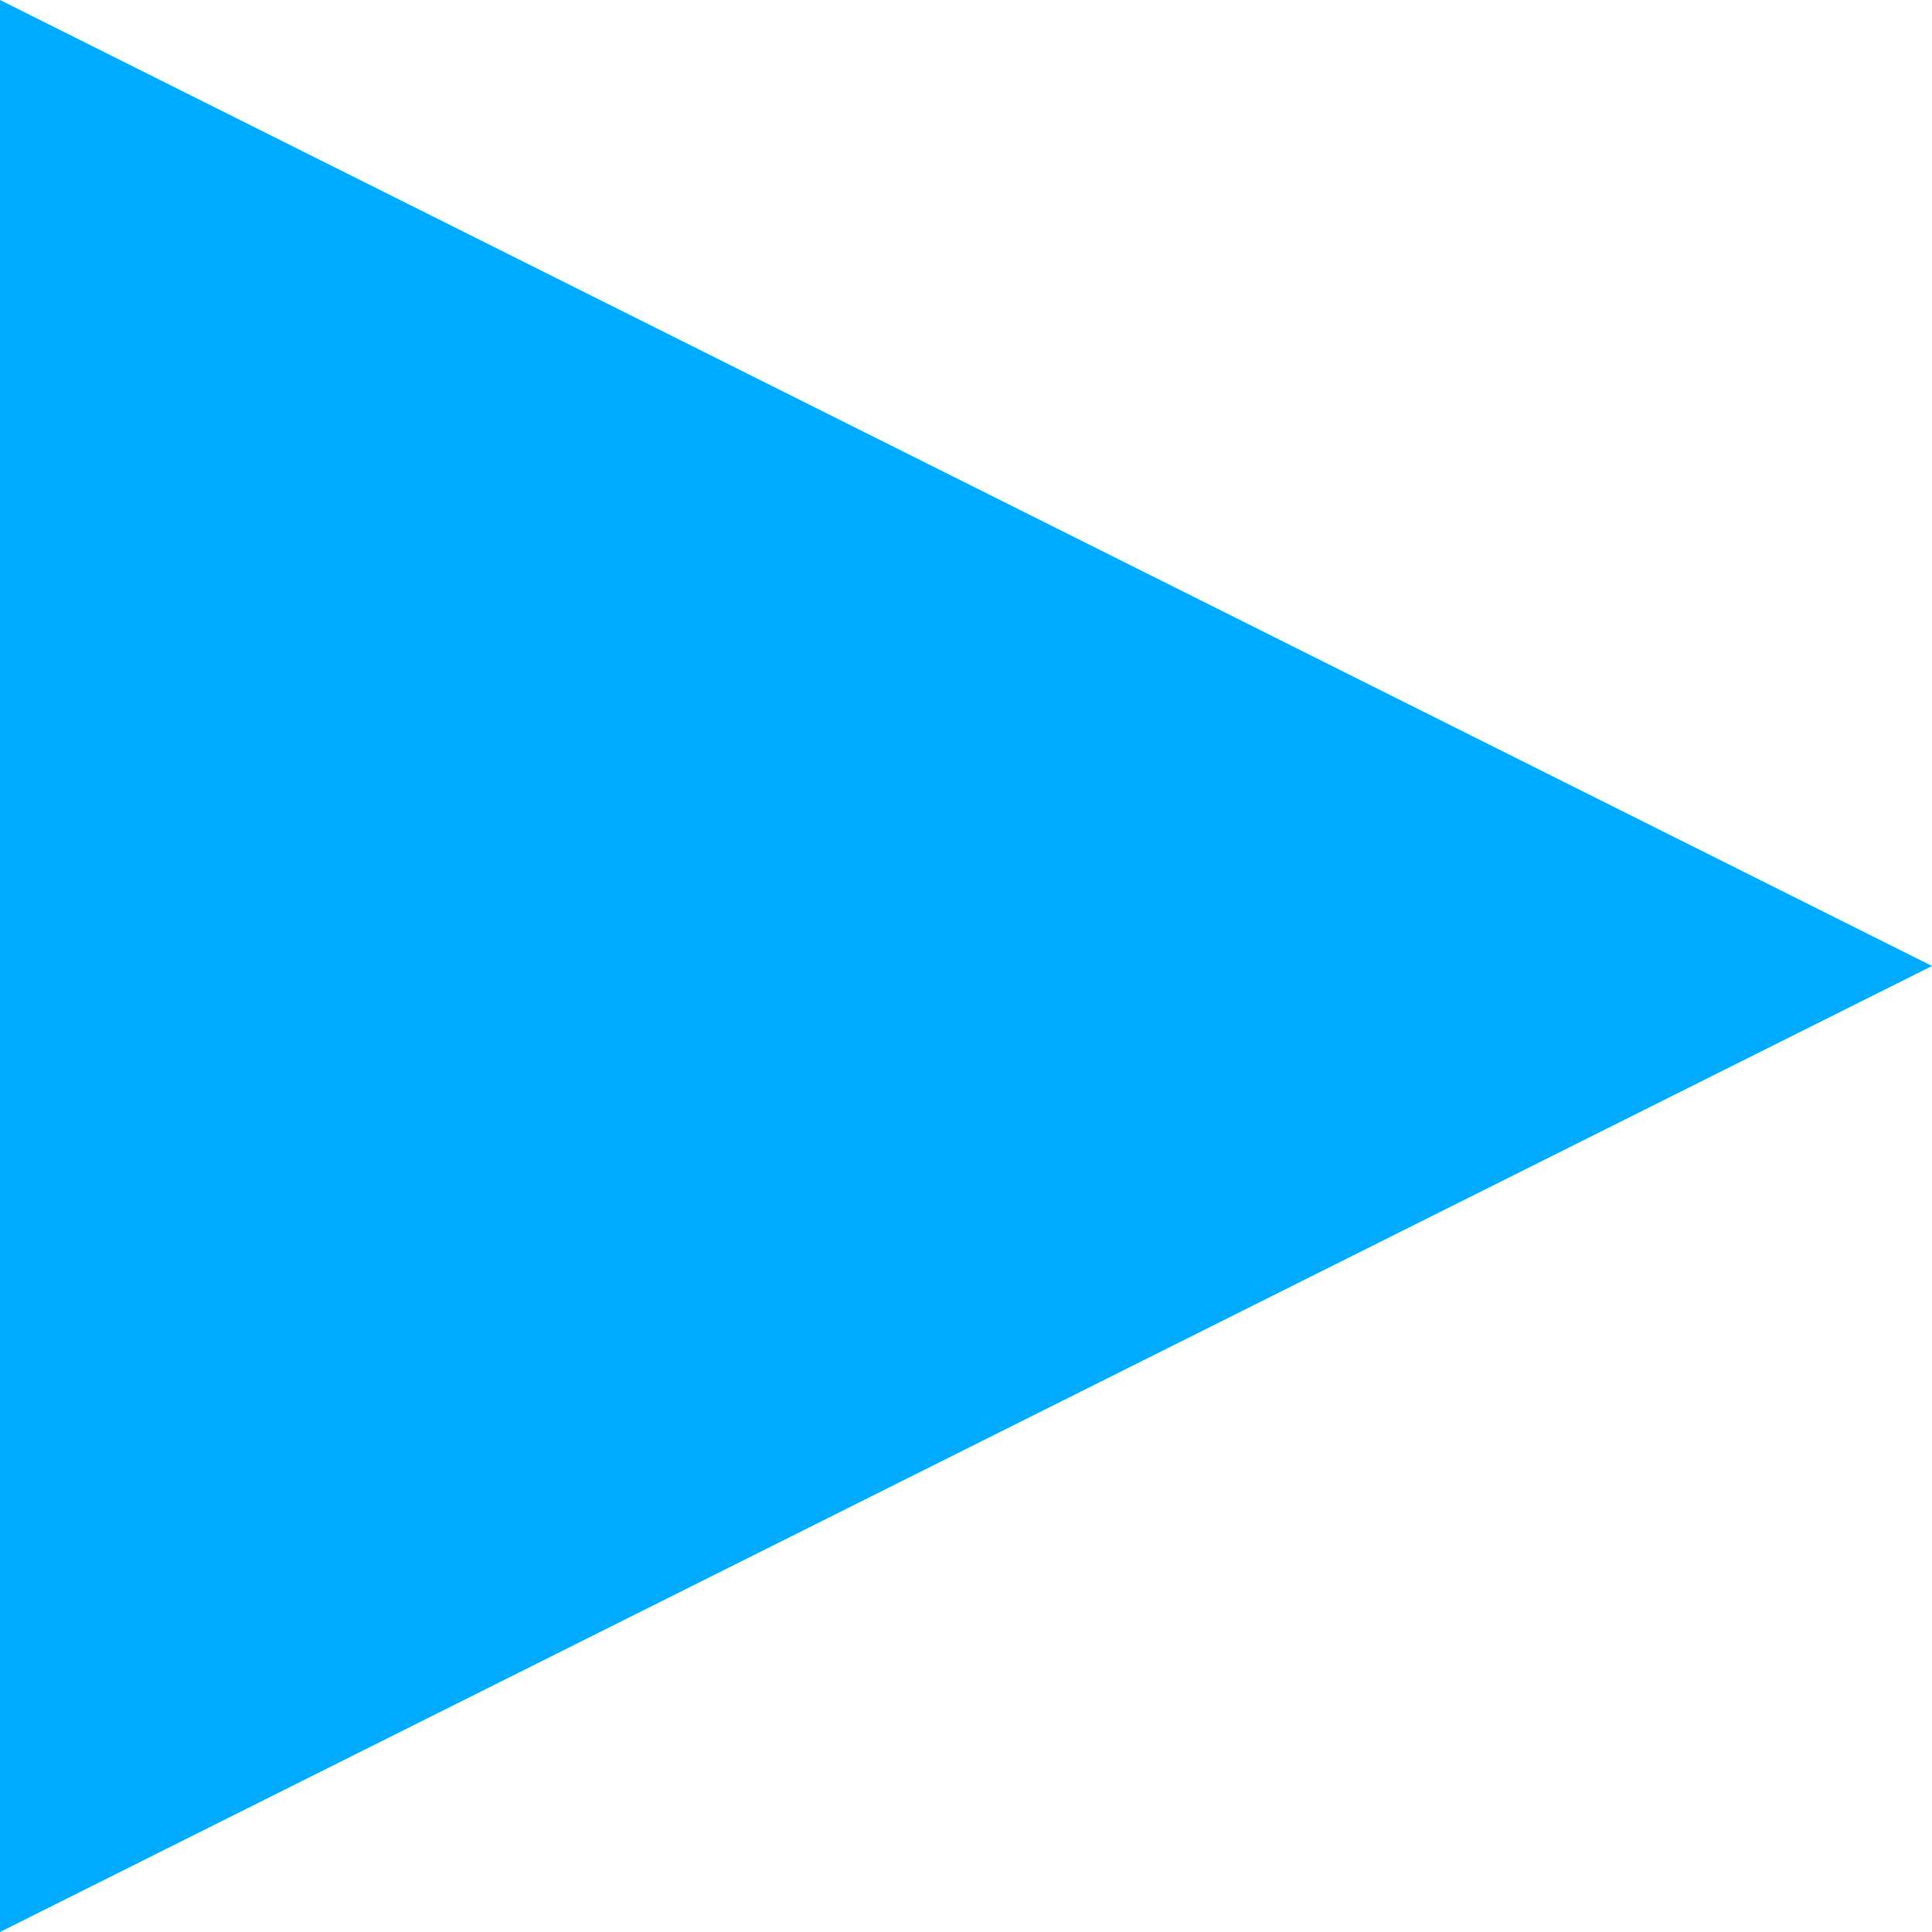
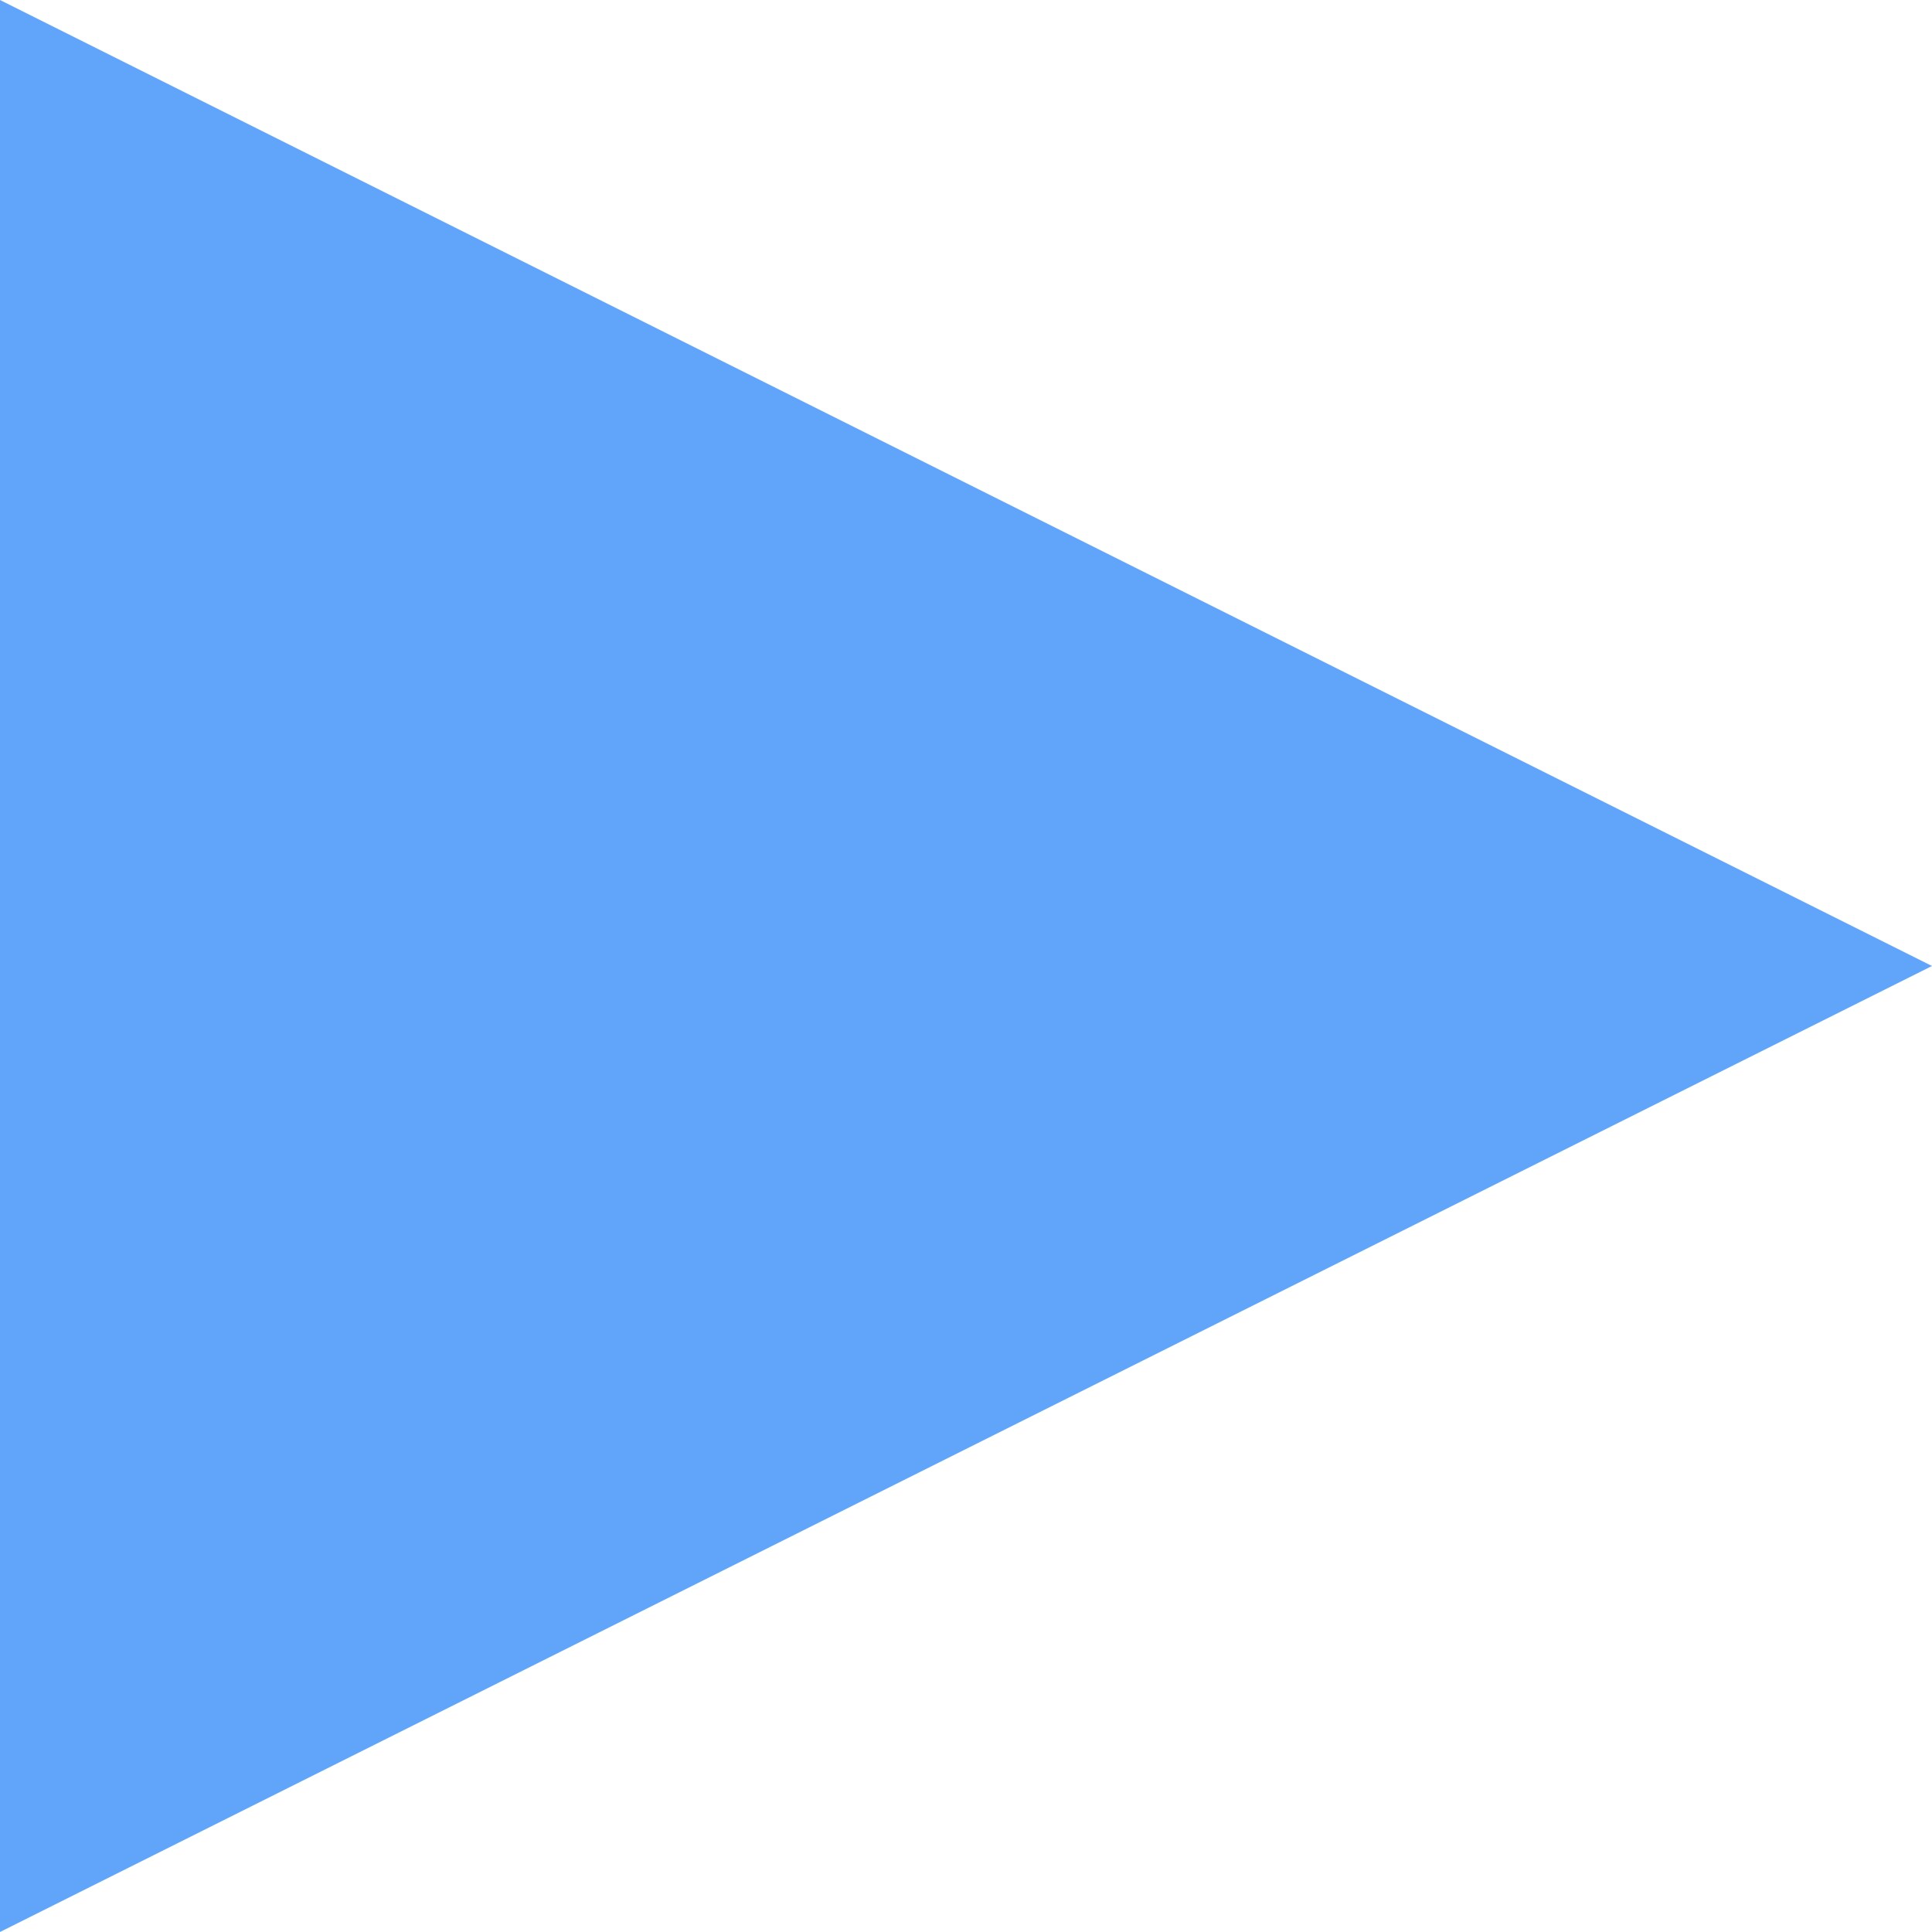
<svg xmlns="http://www.w3.org/2000/svg" class="inline" width="12px" height="12px" viewBox="0 0 48 48" version="1.1" xml:space="preserve">
  <g transform="matrix(-1.22465e-16,-2,-2,1.22465e-16,48,48)">
-     <path d="M12,0L24,24L0,24L12,0Z" fill="rgb(0,170,255)" />
+     <path d="M12,0L24,24L0,24L12,0Z" fill="#60A5FA" />
  </g>
</svg>
